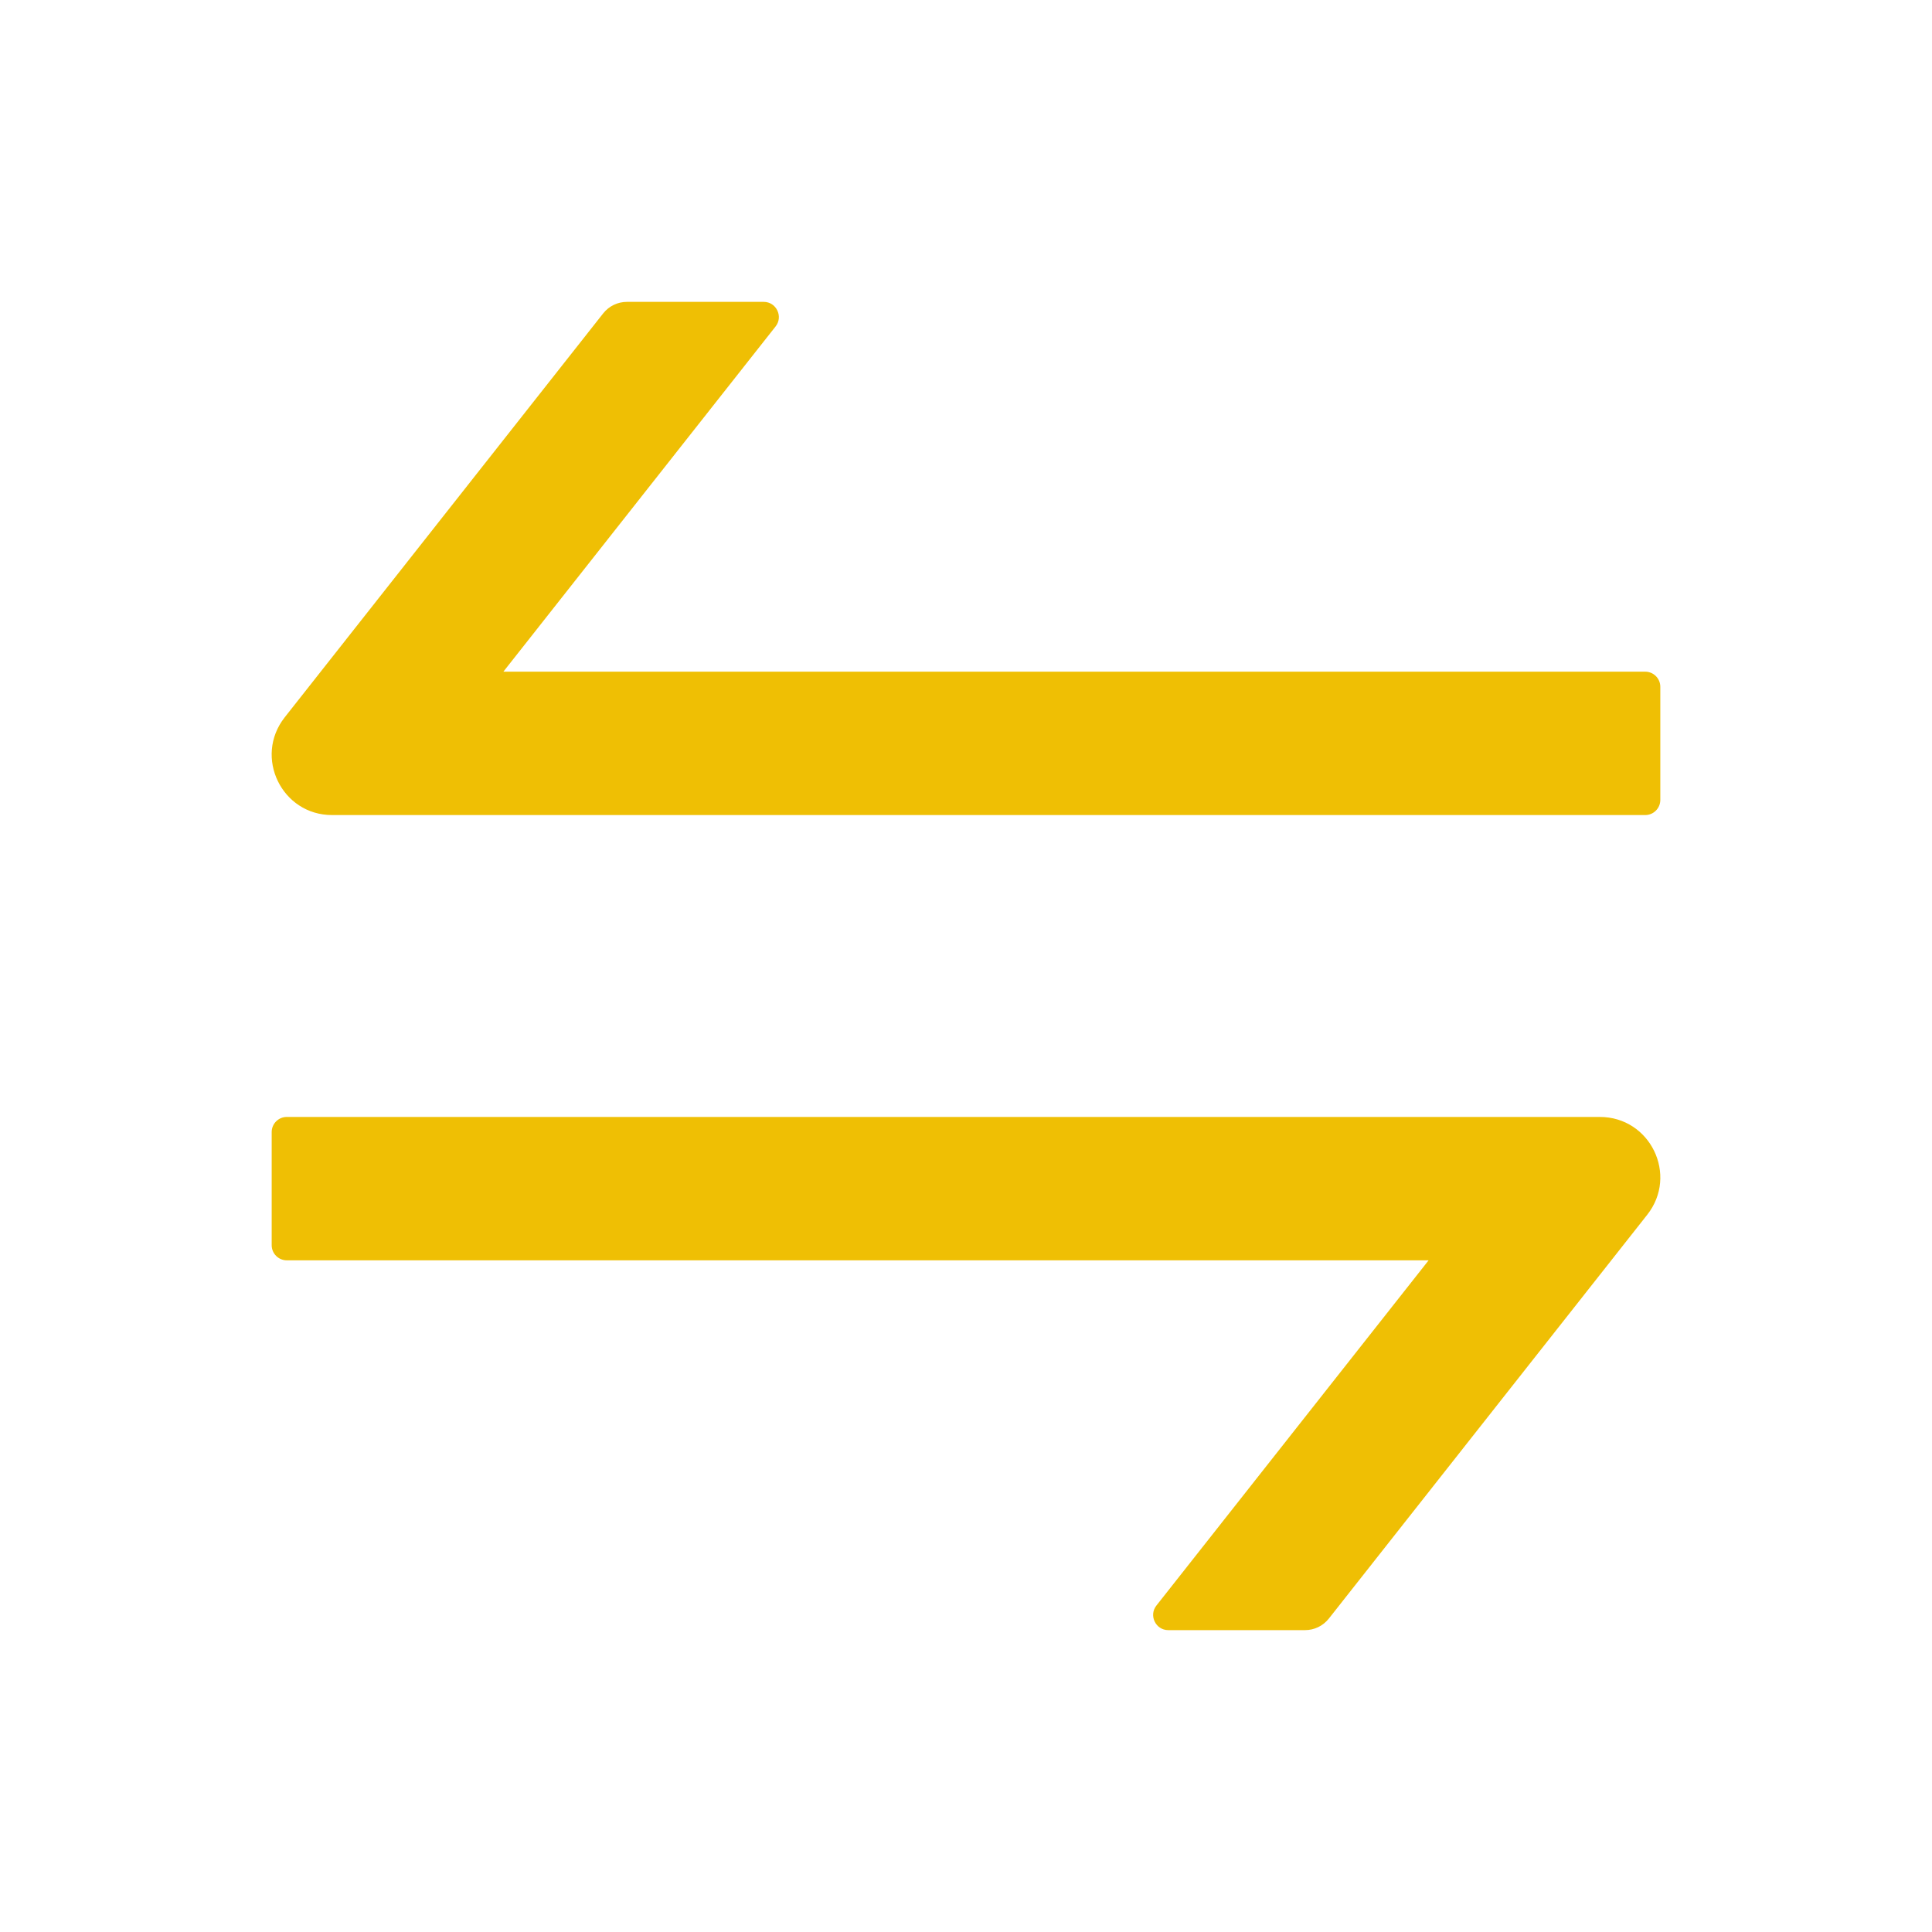
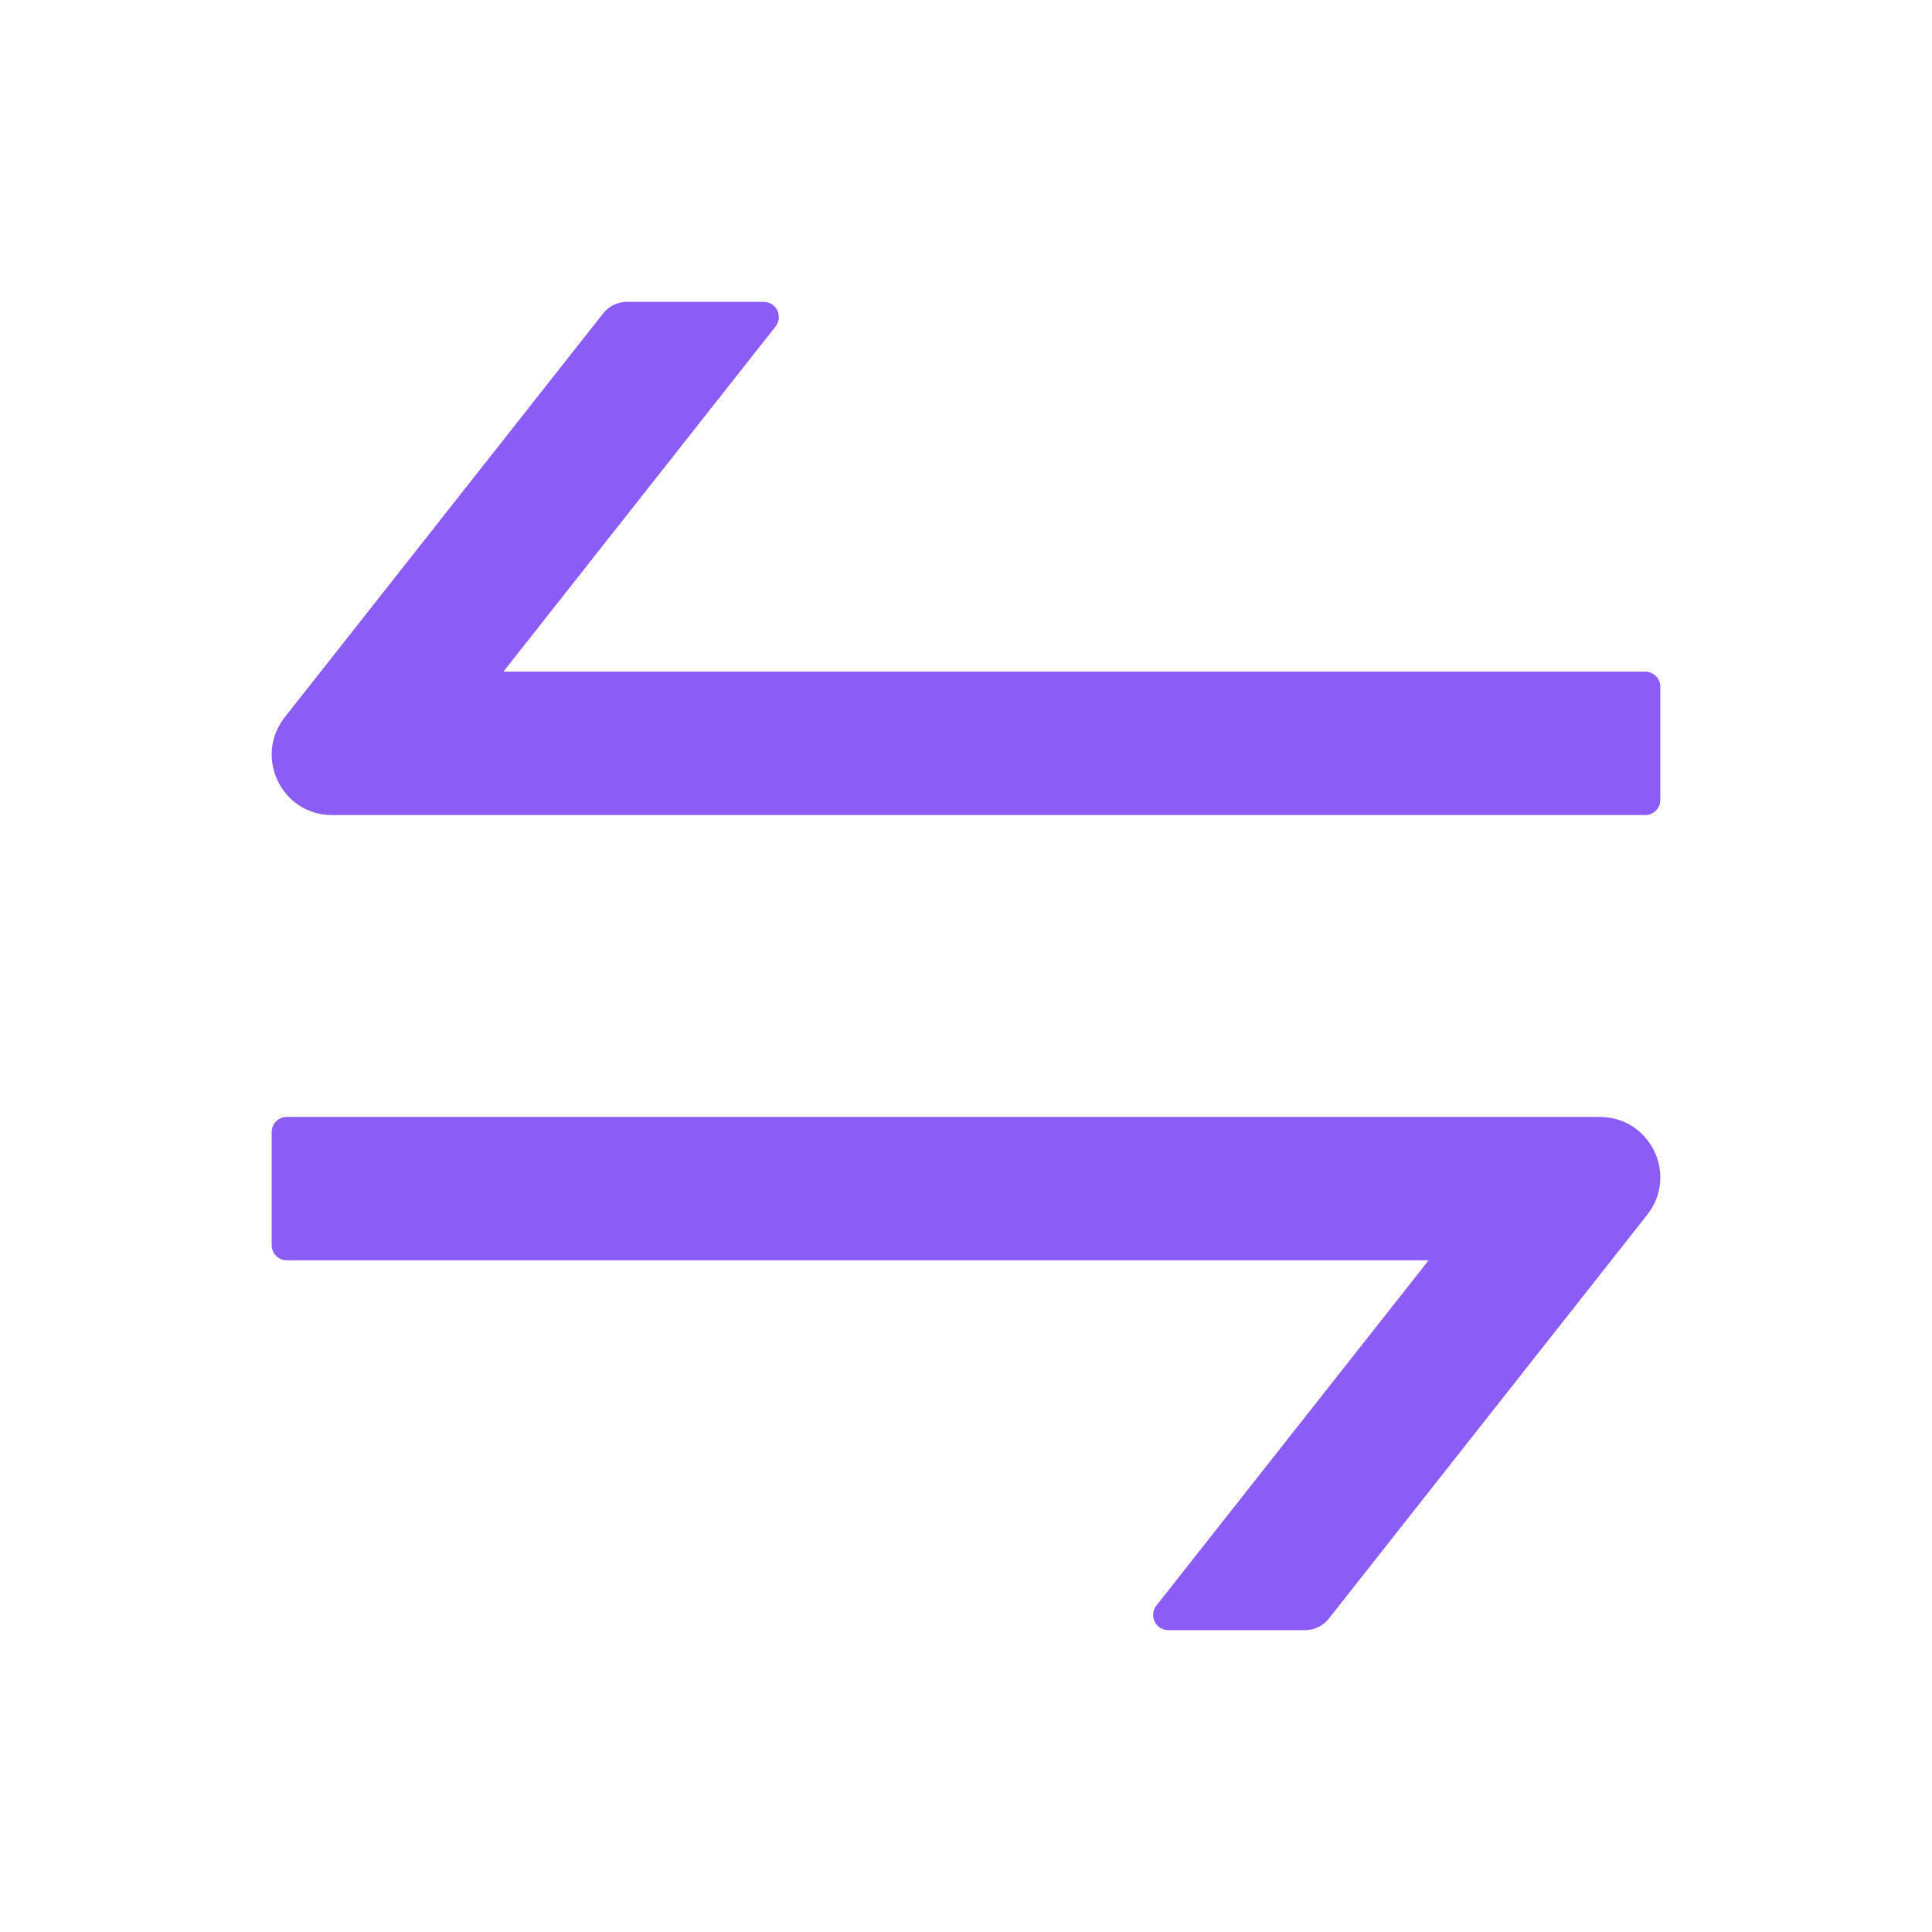
<svg xmlns="http://www.w3.org/2000/svg" class="icon" viewBox="0 0 1024 1024">
-   <path fill="#EFBF04" d="M847.9 592H152c-4.4 0-8 3.6-8 8v60c0 4.4 3.6 8 8 8h605.2L612.9 851c-4.1 5.2-.4 13 6.3 13h72.5c4.9 0 9.5-2.2 12.6-6.1l168.8-214.1c16.5-21 1.6-51.8-25.2-51.8zM872 356H266.8l144.3-183c4.1-5.2.4-13-6.3-13h-72.5c-4.9 0-9.5 2.2-12.6 6.1L150.9 380.2c-16.5 21-1.6 51.8 25.1 51.8h696c4.4 0 8-3.6 8-8v-60c0-4.4-3.6-8-8-8z" />
+   <path fill="#8B5CF6" d="M847.9 592H152c-4.4 0-8 3.6-8 8v60c0 4.4 3.6 8 8 8h605.2L612.9 851c-4.1 5.2-.4 13 6.3 13h72.5c4.9 0 9.5-2.2 12.6-6.1l168.8-214.1c16.5-21 1.6-51.8-25.2-51.8zM872 356H266.8l144.3-183c4.1-5.2.4-13-6.3-13h-72.5c-4.9 0-9.5 2.2-12.6 6.1L150.9 380.2c-16.5 21-1.6 51.8 25.1 51.8h696c4.4 0 8-3.6 8-8v-60c0-4.4-3.6-8-8-8z" />
</svg>
